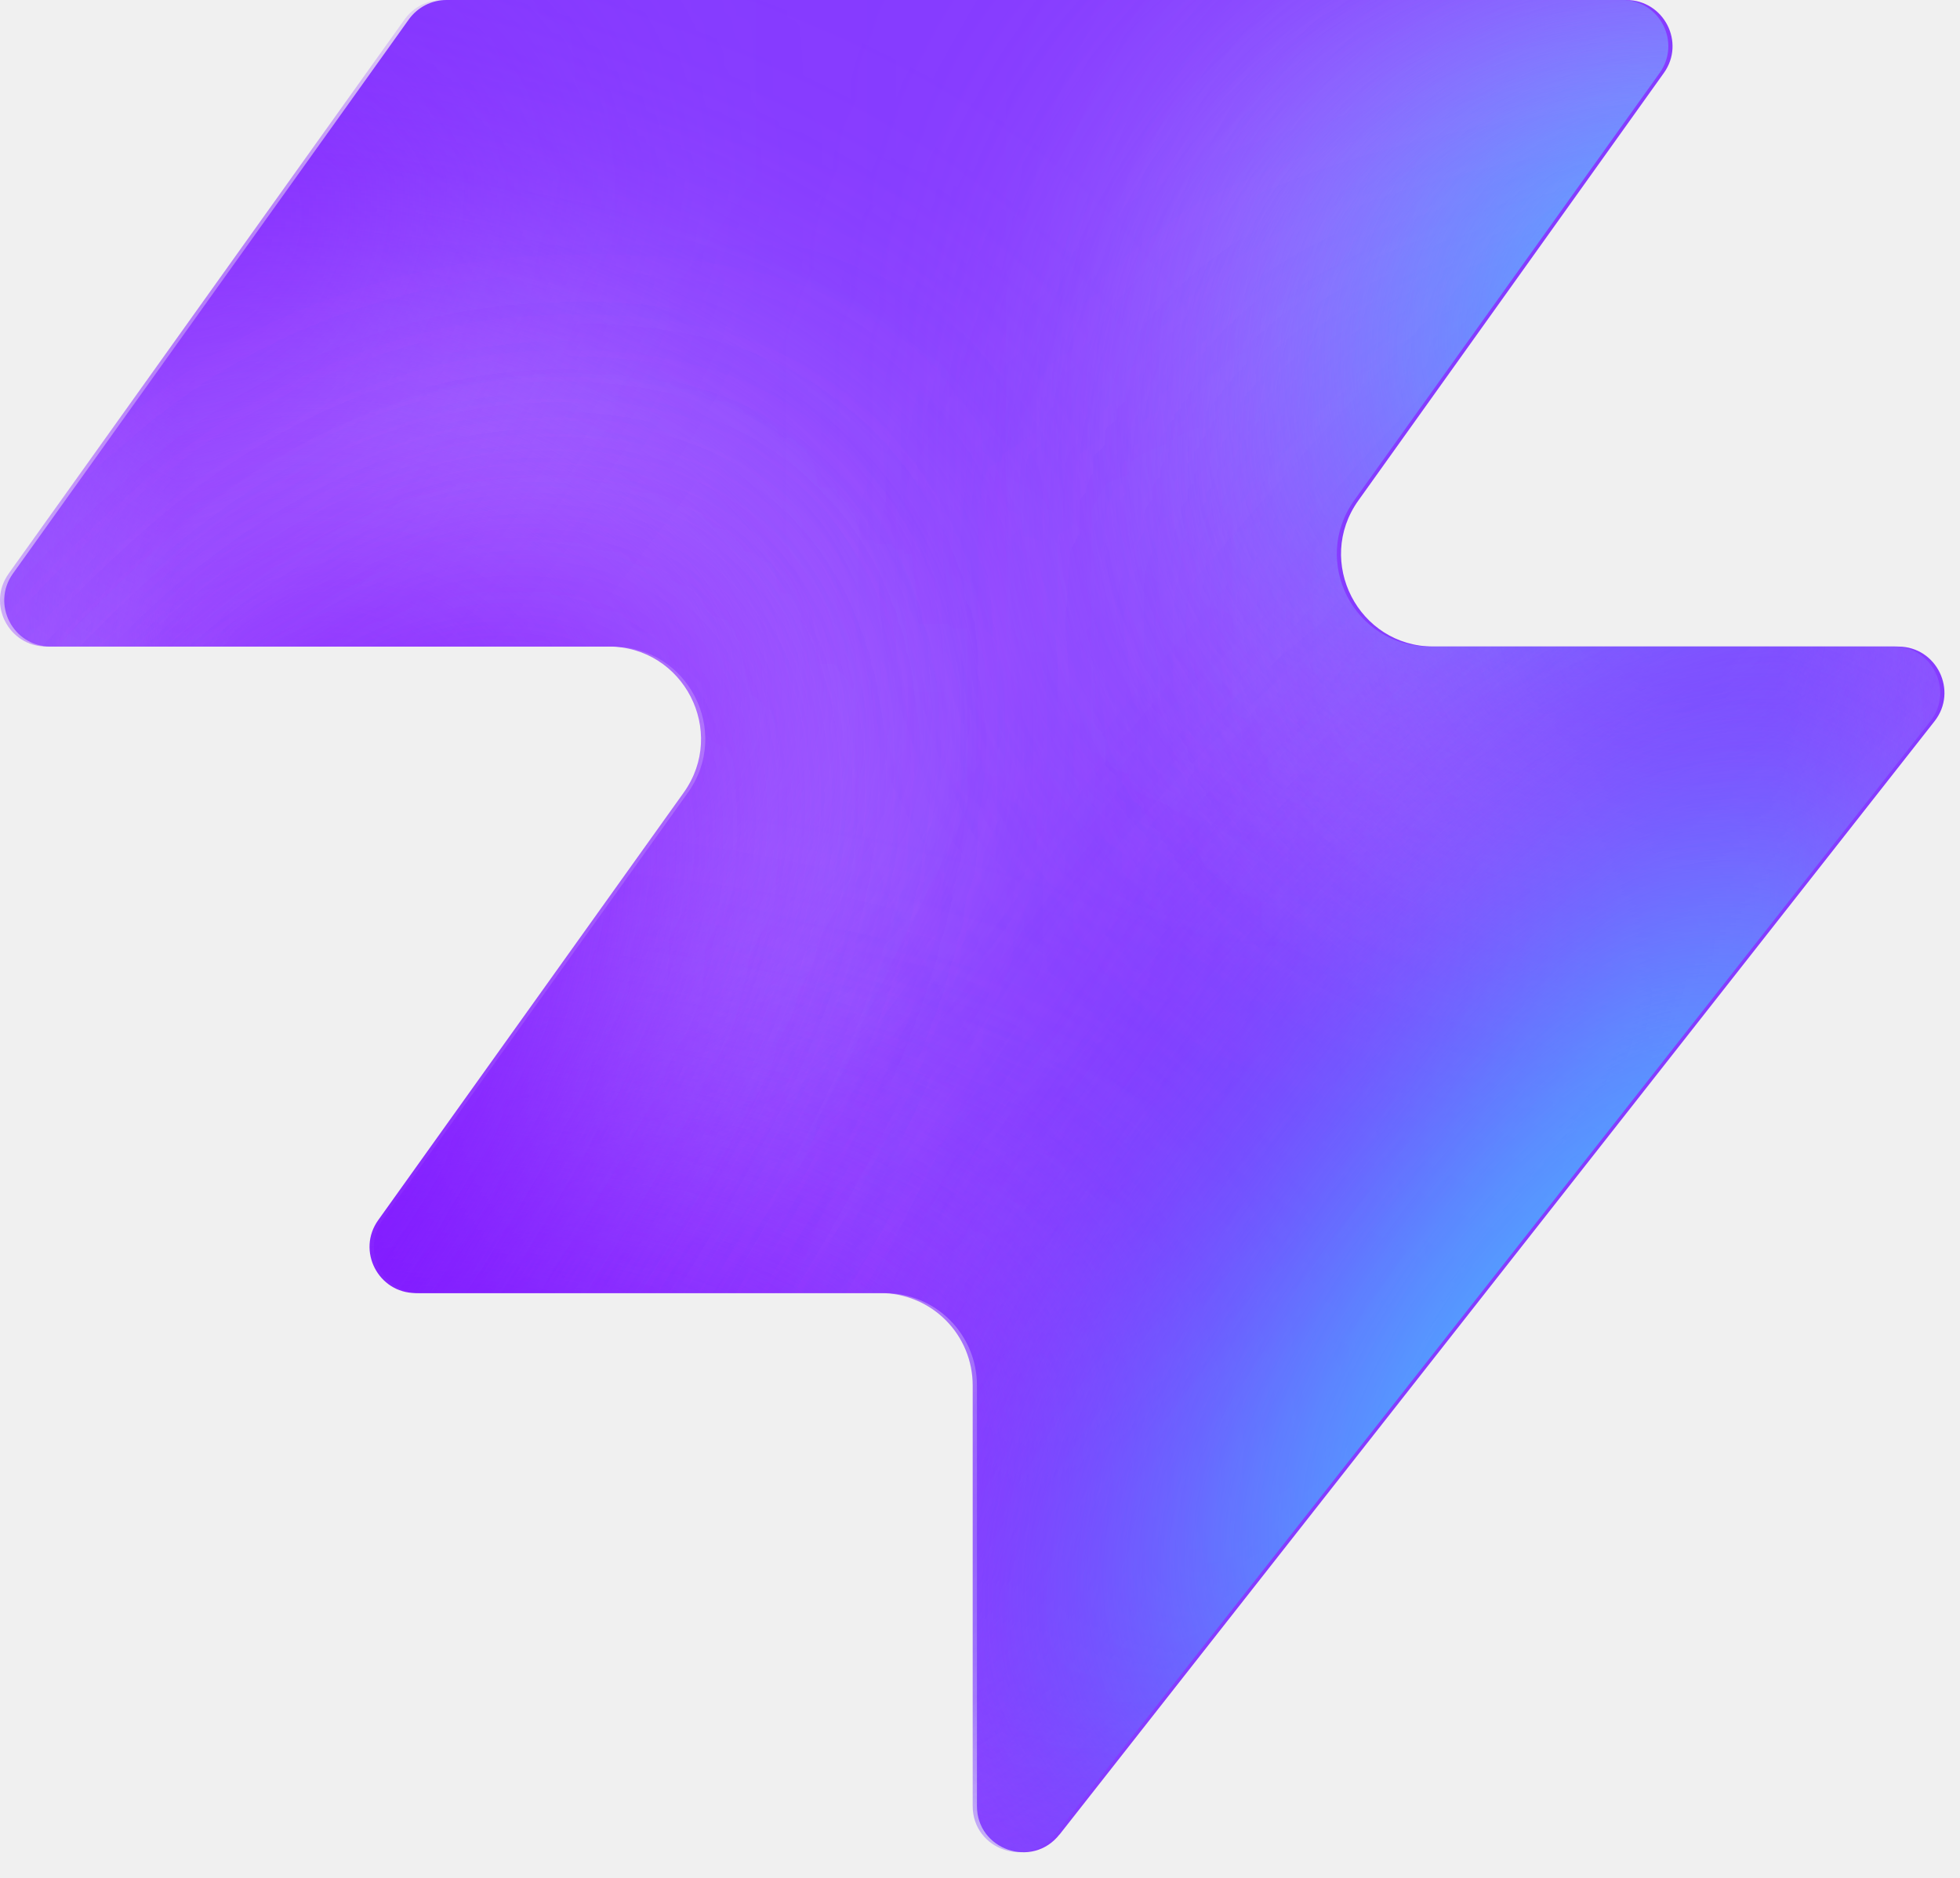
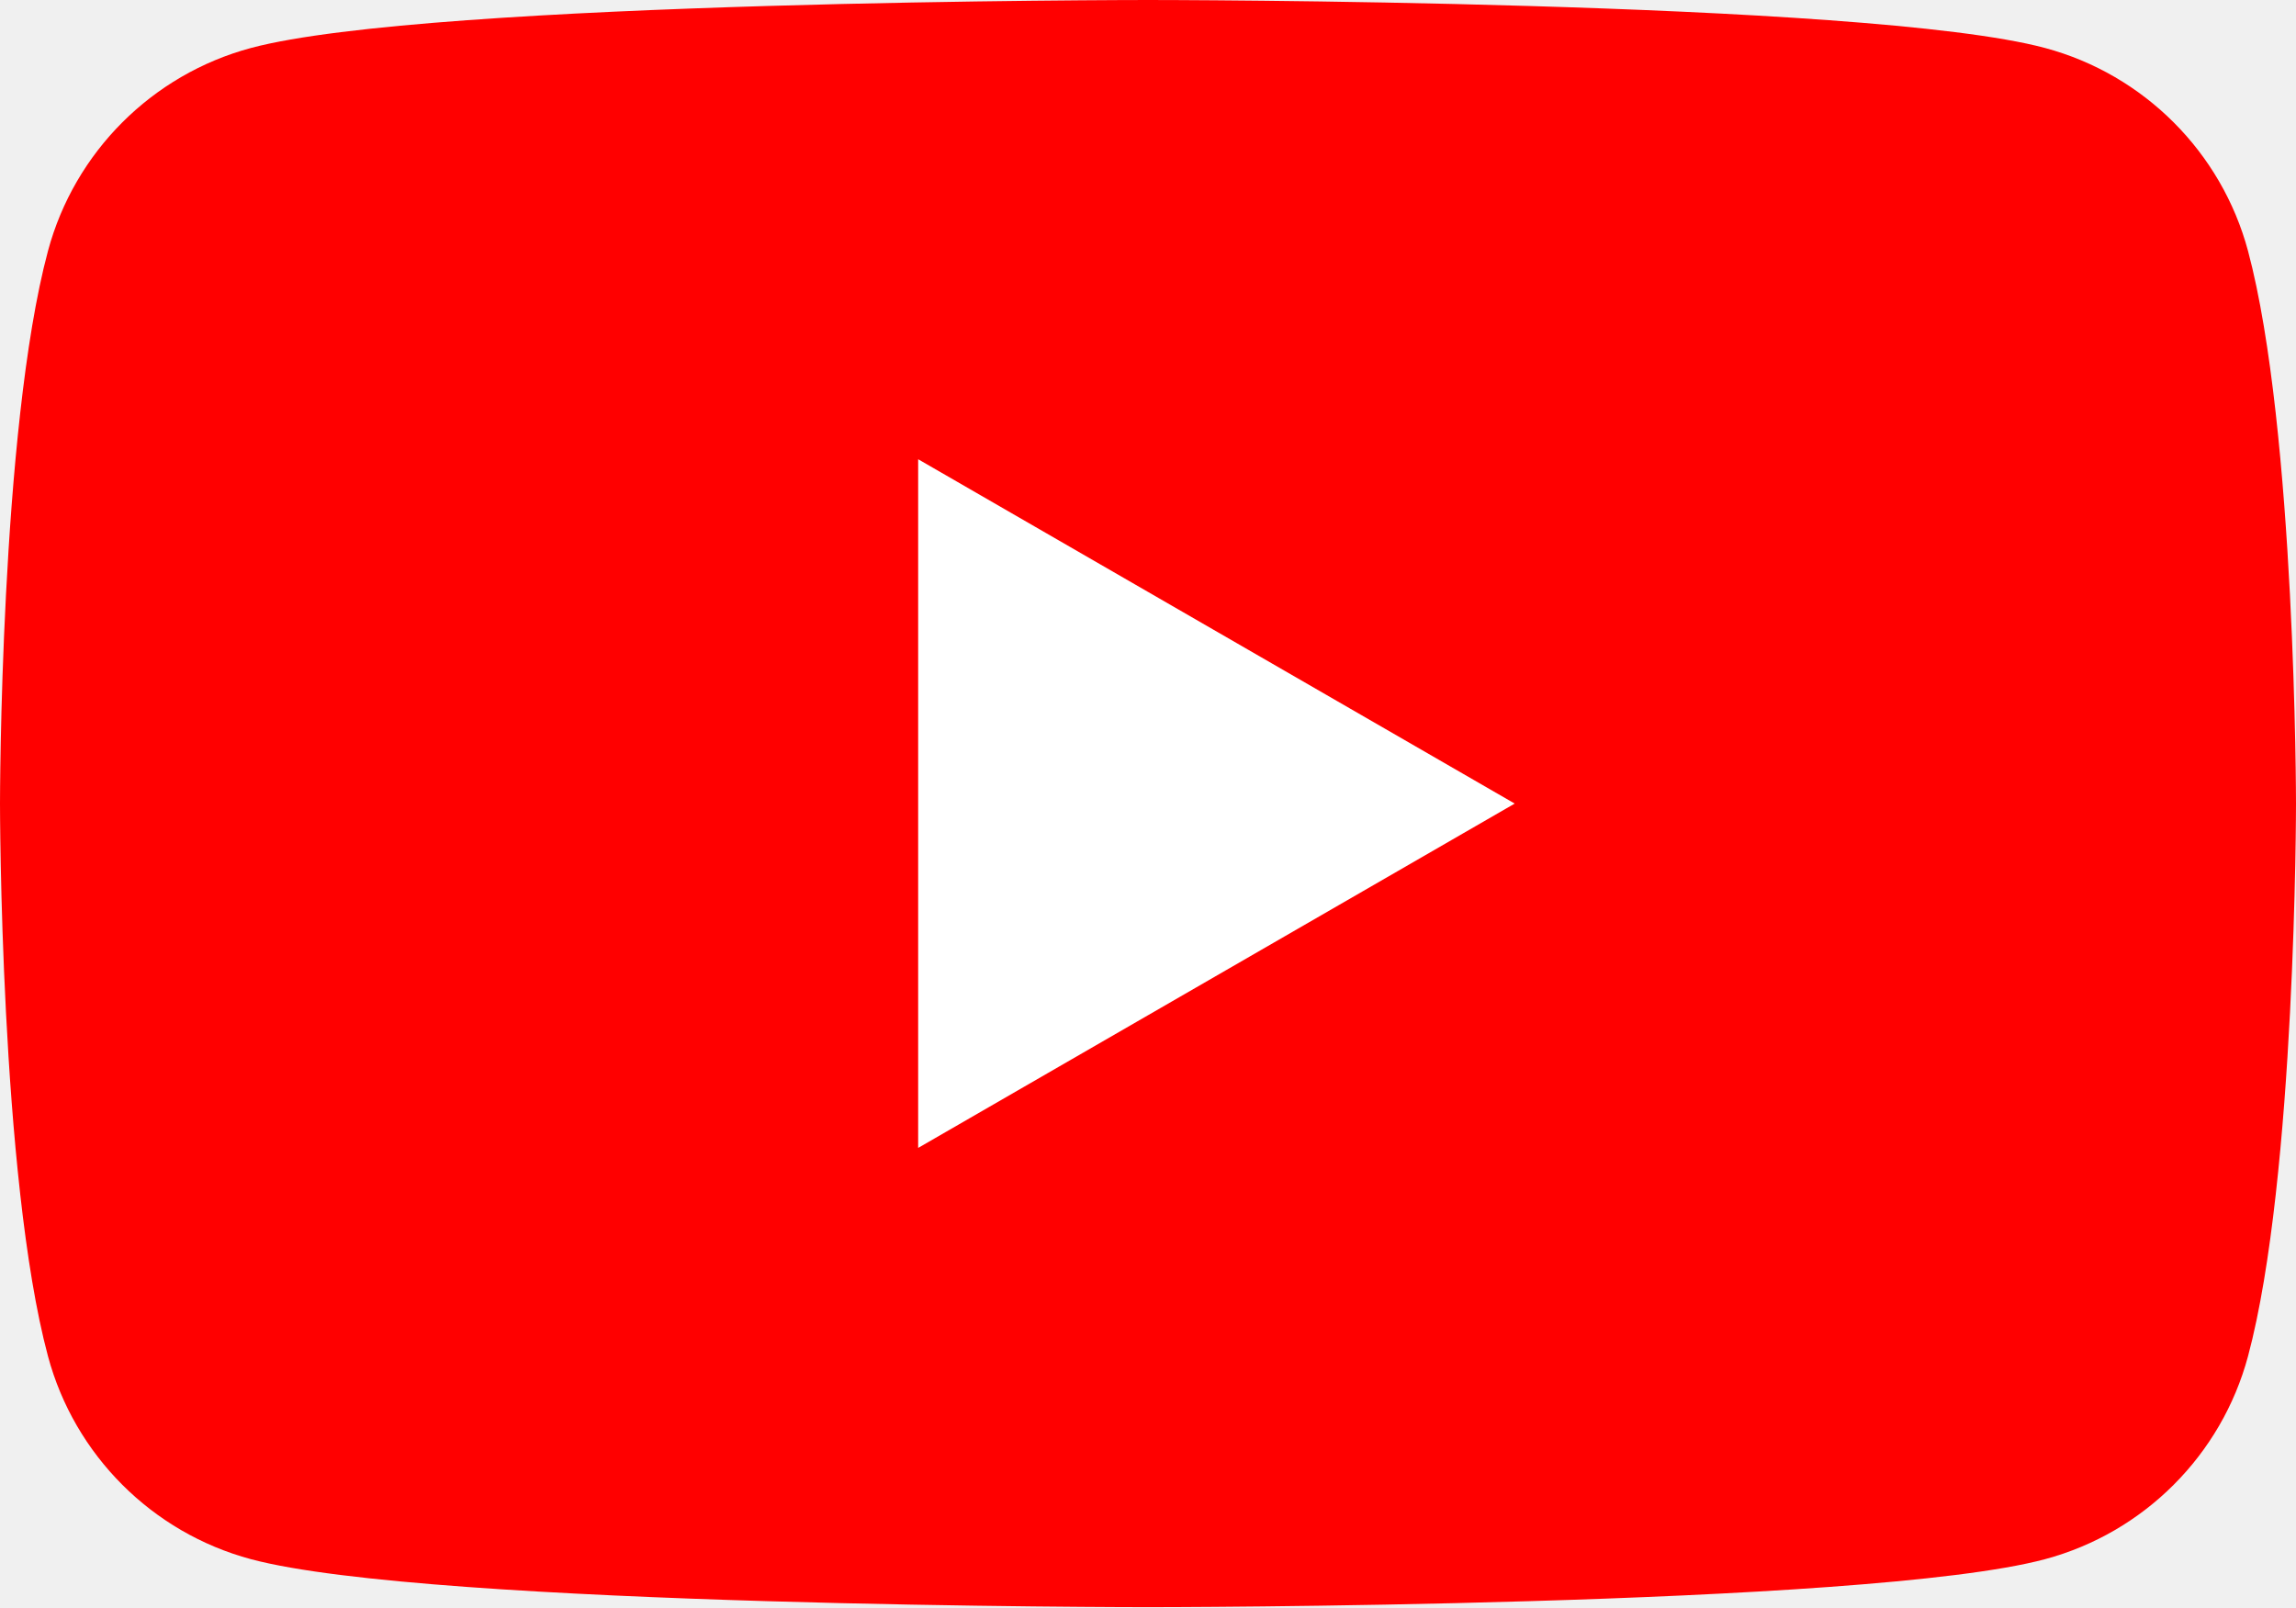
- <svg xmlns="http://www.w3.org/2000/svg" width="48" height="46" fill="none" viewBox="0 0 48 46">
-   <path fill="#863bff" d="M25.946 44.938c-.664.845-2.021.375-2.021-.698V33.937a2.26 2.26 0 0 0-2.262-2.262H10.287c-.92 0-1.456-1.04-.92-1.788l7.48-10.471c1.07-1.497 0-3.578-1.842-3.578H1.237c-.92 0-1.456-1.04-.92-1.788L10.013.474c.214-.297.556-.474.92-.474h28.894c.92 0 1.456 1.04.92 1.788l-7.48 10.471c-1.07 1.498 0 3.579 1.842 3.579h11.377c.943 0 1.473 1.088.89 1.83L25.947 44.94z" style="fill:#863bff;fill:color(display-p3 .525 .23 1);fill-opacity:1" />
-   <mask id="a" width="48" height="46" x="0" y="0" maskUnits="userSpaceOnUse" style="mask-type:alpha">
-     <path fill="#000" d="M25.842 44.938c-.664.844-2.021.375-2.021-.698V33.937a2.26 2.26 0 0 0-2.262-2.262H10.183c-.92 0-1.456-1.04-.92-1.788l7.48-10.471c1.07-1.498 0-3.579-1.842-3.579H1.133c-.92 0-1.456-1.04-.92-1.787L9.91.473c.214-.297.556-.474.92-.474h28.894c.92 0 1.456 1.04.92 1.788l-7.48 10.471c-1.07 1.498 0 3.578 1.842 3.578h11.377c.943 0 1.473 1.088.89 1.832L25.843 44.94z" style="fill:#000;fill-opacity:1" />
-   </mask>
-   <g mask="url(#a)">
-     <g filter="url(#b)">
-       <ellipse cx="5.508" cy="14.704" fill="#ede6ff" rx="5.508" ry="14.704" style="fill:#ede6ff;fill:color(display-p3 .927 .903 1);fill-opacity:1" transform="matrix(.00324 1 1 -.00324 -4.47 31.516)" />
+ <svg xmlns="http://www.w3.org/2000/svg" class="external-icon" viewBox="0 0 28.57  20" focusable="false" style="pointer-events: none; display: block; width: 100%; height: 100%;">
+   <svg viewBox="0 0 28.57 20" preserveAspectRatio="xMidYMid meet">
+     <g>
+       <path d="M27.973 3.123C27.643 1.893 26.677 0.927 25.447 0.597C23.22 2.24288e-07 14.285 0 14.285 0C14.285 0 5.35 2.24288e-07 3.123 0.597C1.893 0.927 0.927 1.893 0.597 3.123C2.24288e-07 5.35 0 10 0 10C0 10 2.24288e-07 14.65 0.597 16.877C0.927 18.107 1.893 19.073 3.123 19.403C5.35 20 14.285 20 14.285 20C14.285 20 23.22 20 25.447 19.403C26.677 19.073 27.643 18.107 27.973 16.877C28.57 14.65 28.57 10 28.57 10C28.57 10 28.568 5.35 27.973 3.123Z" fill="#FF0000" />
+       <path d="M11.425 14.285L18.848 10L11.425 5.715V14.285Z" fill="white" />
    </g>
-     <g filter="url(#c)">
-       <ellipse cx="10.399" cy="29.851" fill="#ede6ff" rx="10.399" ry="29.851" style="fill:#ede6ff;fill:color(display-p3 .927 .903 1);fill-opacity:1" transform="matrix(.00324 1 1 -.00324 -39.328 7.883)" />
-     </g>
-     <g filter="url(#d)">
-       <ellipse cx="5.508" cy="30.487" fill="#7e14ff" rx="5.508" ry="30.487" style="fill:#7e14ff;fill:color(display-p3 .492 .077 1);fill-opacity:1" transform="rotate(89.814 -25.913 -14.639)scale(1 -1)" />
-     </g>
-     <g filter="url(#e)">
-       <ellipse cx="5.508" cy="30.599" fill="#7e14ff" rx="5.508" ry="30.599" style="fill:#7e14ff;fill:color(display-p3 .492 .077 1);fill-opacity:1" transform="rotate(89.814 -32.644 -3.334)scale(1 -1)" />
-     </g>
-     <g filter="url(#f)">
-       <ellipse cx="5.508" cy="30.599" fill="#7e14ff" rx="5.508" ry="30.599" style="fill:#7e14ff;fill:color(display-p3 .492 .077 1);fill-opacity:1" transform="matrix(.00324 1 1 -.00324 -34.34 30.47)" />
-     </g>
-     <g filter="url(#g)">
-       <ellipse cx="14.072" cy="22.078" fill="#ede6ff" rx="14.072" ry="22.078" style="fill:#ede6ff;fill:color(display-p3 .927 .903 1);fill-opacity:1" transform="rotate(93.35 24.506 48.493)scale(-1 1)" />
-     </g>
-     <g filter="url(#h)">
-       <ellipse cx="3.47" cy="21.501" fill="#7e14ff" rx="3.47" ry="21.501" style="fill:#7e14ff;fill:color(display-p3 .492 .077 1);fill-opacity:1" transform="rotate(89.009 28.708 47.59)scale(-1 1)" />
-     </g>
-     <g filter="url(#i)">
-       <ellipse cx="3.47" cy="21.501" fill="#7e14ff" rx="3.47" ry="21.501" style="fill:#7e14ff;fill:color(display-p3 .492 .077 1);fill-opacity:1" transform="rotate(89.009 28.708 47.59)scale(-1 1)" />
-     </g>
-     <g filter="url(#j)">
-       <ellipse cx=".387" cy="8.972" fill="#7e14ff" rx="4.407" ry="29.108" style="fill:#7e14ff;fill:color(display-p3 .492 .077 1);fill-opacity:1" transform="rotate(39.51 .387 8.972)" />
-     </g>
-     <g filter="url(#k)">
-       <ellipse cx="47.523" cy="-6.092" fill="#7e14ff" rx="4.407" ry="29.108" style="fill:#7e14ff;fill:color(display-p3 .492 .077 1);fill-opacity:1" transform="rotate(37.892 47.523 -6.092)" />
-     </g>
-     <g filter="url(#l)">
-       <ellipse cx="41.412" cy="6.333" fill="#47bfff" rx="5.971" ry="9.665" style="fill:#47bfff;fill:color(display-p3 .28 .748 1);fill-opacity:1" transform="rotate(37.892 41.412 6.333)" />
-     </g>
-     <g filter="url(#m)">
-       <ellipse cx="-1.879" cy="38.332" fill="#7e14ff" rx="4.407" ry="29.108" style="fill:#7e14ff;fill:color(display-p3 .492 .077 1);fill-opacity:1" transform="rotate(37.892 -1.88 38.332)" />
-     </g>
-     <g filter="url(#n)">
-       <ellipse cx="-1.879" cy="38.332" fill="#7e14ff" rx="4.407" ry="29.108" style="fill:#7e14ff;fill:color(display-p3 .492 .077 1);fill-opacity:1" transform="rotate(37.892 -1.88 38.332)" />
-     </g>
-     <g filter="url(#o)">
-       <ellipse cx="35.651" cy="29.907" fill="#7e14ff" rx="4.407" ry="29.108" style="fill:#7e14ff;fill:color(display-p3 .492 .077 1);fill-opacity:1" transform="rotate(37.892 35.651 29.907)" />
-     </g>
-     <g filter="url(#p)">
-       <ellipse cx="38.418" cy="32.4" fill="#47bfff" rx="5.971" ry="15.297" style="fill:#47bfff;fill:color(display-p3 .28 .748 1);fill-opacity:1" transform="rotate(37.892 38.418 32.4)" />
-     </g>
-   </g>
-   <defs>
-     <filter id="b" width="60.045" height="41.654" x="-19.77" y="16.149" color-interpolation-filters="sRGB" filterUnits="userSpaceOnUse">
-       <feFlood flood-opacity="0" result="BackgroundImageFix" />
-       <feBlend in="SourceGraphic" in2="BackgroundImageFix" result="shape" />
-       <feGaussianBlur result="effect1_foregroundBlur_2002_17158" stdDeviation="7.659" />
-     </filter>
-     <filter id="c" width="90.34" height="51.437" x="-54.613" y="-7.533" color-interpolation-filters="sRGB" filterUnits="userSpaceOnUse">
-       <feFlood flood-opacity="0" result="BackgroundImageFix" />
-       <feBlend in="SourceGraphic" in2="BackgroundImageFix" result="shape" />
-       <feGaussianBlur result="effect1_foregroundBlur_2002_17158" stdDeviation="7.659" />
-     </filter>
-     <filter id="d" width="79.355" height="29.4" x="-49.64" y="2.03" color-interpolation-filters="sRGB" filterUnits="userSpaceOnUse">
-       <feFlood flood-opacity="0" result="BackgroundImageFix" />
-       <feBlend in="SourceGraphic" in2="BackgroundImageFix" result="shape" />
-       <feGaussianBlur result="effect1_foregroundBlur_2002_17158" stdDeviation="4.596" />
-     </filter>
-     <filter id="e" width="79.579" height="29.4" x="-45.045" y="20.029" color-interpolation-filters="sRGB" filterUnits="userSpaceOnUse">
-       <feFlood flood-opacity="0" result="BackgroundImageFix" />
-       <feBlend in="SourceGraphic" in2="BackgroundImageFix" result="shape" />
-       <feGaussianBlur result="effect1_foregroundBlur_2002_17158" stdDeviation="4.596" />
-     </filter>
-     <filter id="f" width="79.579" height="29.4" x="-43.513" y="21.178" color-interpolation-filters="sRGB" filterUnits="userSpaceOnUse">
-       <feFlood flood-opacity="0" result="BackgroundImageFix" />
-       <feBlend in="SourceGraphic" in2="BackgroundImageFix" result="shape" />
-       <feGaussianBlur result="effect1_foregroundBlur_2002_17158" stdDeviation="4.596" />
-     </filter>
-     <filter id="g" width="74.749" height="58.852" x="15.756" y="-17.901" color-interpolation-filters="sRGB" filterUnits="userSpaceOnUse">
-       <feFlood flood-opacity="0" result="BackgroundImageFix" />
-       <feBlend in="SourceGraphic" in2="BackgroundImageFix" result="shape" />
-       <feGaussianBlur result="effect1_foregroundBlur_2002_17158" stdDeviation="7.659" />
-     </filter>
-     <filter id="h" width="61.377" height="25.362" x="23.548" y="2.284" color-interpolation-filters="sRGB" filterUnits="userSpaceOnUse">
-       <feFlood flood-opacity="0" result="BackgroundImageFix" />
-       <feBlend in="SourceGraphic" in2="BackgroundImageFix" result="shape" />
-       <feGaussianBlur result="effect1_foregroundBlur_2002_17158" stdDeviation="4.596" />
-     </filter>
-     <filter id="i" width="61.377" height="25.362" x="23.548" y="2.284" color-interpolation-filters="sRGB" filterUnits="userSpaceOnUse">
-       <feFlood flood-opacity="0" result="BackgroundImageFix" />
-       <feBlend in="SourceGraphic" in2="BackgroundImageFix" result="shape" />
-       <feGaussianBlur result="effect1_foregroundBlur_2002_17158" stdDeviation="4.596" />
-     </filter>
-     <filter id="j" width="56.045" height="63.649" x="-27.636" y="-22.853" color-interpolation-filters="sRGB" filterUnits="userSpaceOnUse">
-       <feFlood flood-opacity="0" result="BackgroundImageFix" />
-       <feBlend in="SourceGraphic" in2="BackgroundImageFix" result="shape" />
-       <feGaussianBlur result="effect1_foregroundBlur_2002_17158" stdDeviation="4.596" />
-     </filter>
-     <filter id="k" width="54.814" height="64.646" x="20.116" y="-38.415" color-interpolation-filters="sRGB" filterUnits="userSpaceOnUse">
-       <feFlood flood-opacity="0" result="BackgroundImageFix" />
-       <feBlend in="SourceGraphic" in2="BackgroundImageFix" result="shape" />
-       <feGaussianBlur result="effect1_foregroundBlur_2002_17158" stdDeviation="4.596" />
-     </filter>
-     <filter id="l" width="33.541" height="35.313" x="24.641" y="-11.323" color-interpolation-filters="sRGB" filterUnits="userSpaceOnUse">
-       <feFlood flood-opacity="0" result="BackgroundImageFix" />
-       <feBlend in="SourceGraphic" in2="BackgroundImageFix" result="shape" />
-       <feGaussianBlur result="effect1_foregroundBlur_2002_17158" stdDeviation="4.596" />
-     </filter>
-     <filter id="m" width="54.814" height="64.646" x="-29.286" y="6.009" color-interpolation-filters="sRGB" filterUnits="userSpaceOnUse">
-       <feFlood flood-opacity="0" result="BackgroundImageFix" />
-       <feBlend in="SourceGraphic" in2="BackgroundImageFix" result="shape" />
-       <feGaussianBlur result="effect1_foregroundBlur_2002_17158" stdDeviation="4.596" />
-     </filter>
-     <filter id="n" width="54.814" height="64.646" x="-29.286" y="6.009" color-interpolation-filters="sRGB" filterUnits="userSpaceOnUse">
-       <feFlood flood-opacity="0" result="BackgroundImageFix" />
-       <feBlend in="SourceGraphic" in2="BackgroundImageFix" result="shape" />
-       <feGaussianBlur result="effect1_foregroundBlur_2002_17158" stdDeviation="4.596" />
-     </filter>
-     <filter id="o" width="54.814" height="64.646" x="8.244" y="-2.416" color-interpolation-filters="sRGB" filterUnits="userSpaceOnUse">
-       <feFlood flood-opacity="0" result="BackgroundImageFix" />
-       <feBlend in="SourceGraphic" in2="BackgroundImageFix" result="shape" />
-       <feGaussianBlur result="effect1_foregroundBlur_2002_17158" stdDeviation="4.596" />
-     </filter>
-     <filter id="p" width="39.409" height="43.623" x="18.713" y="10.588" color-interpolation-filters="sRGB" filterUnits="userSpaceOnUse">
-       <feFlood flood-opacity="0" result="BackgroundImageFix" />
-       <feBlend in="SourceGraphic" in2="BackgroundImageFix" result="shape" />
-       <feGaussianBlur result="effect1_foregroundBlur_2002_17158" stdDeviation="4.596" />
-     </filter>
-   </defs>
+   </svg>
</svg>
